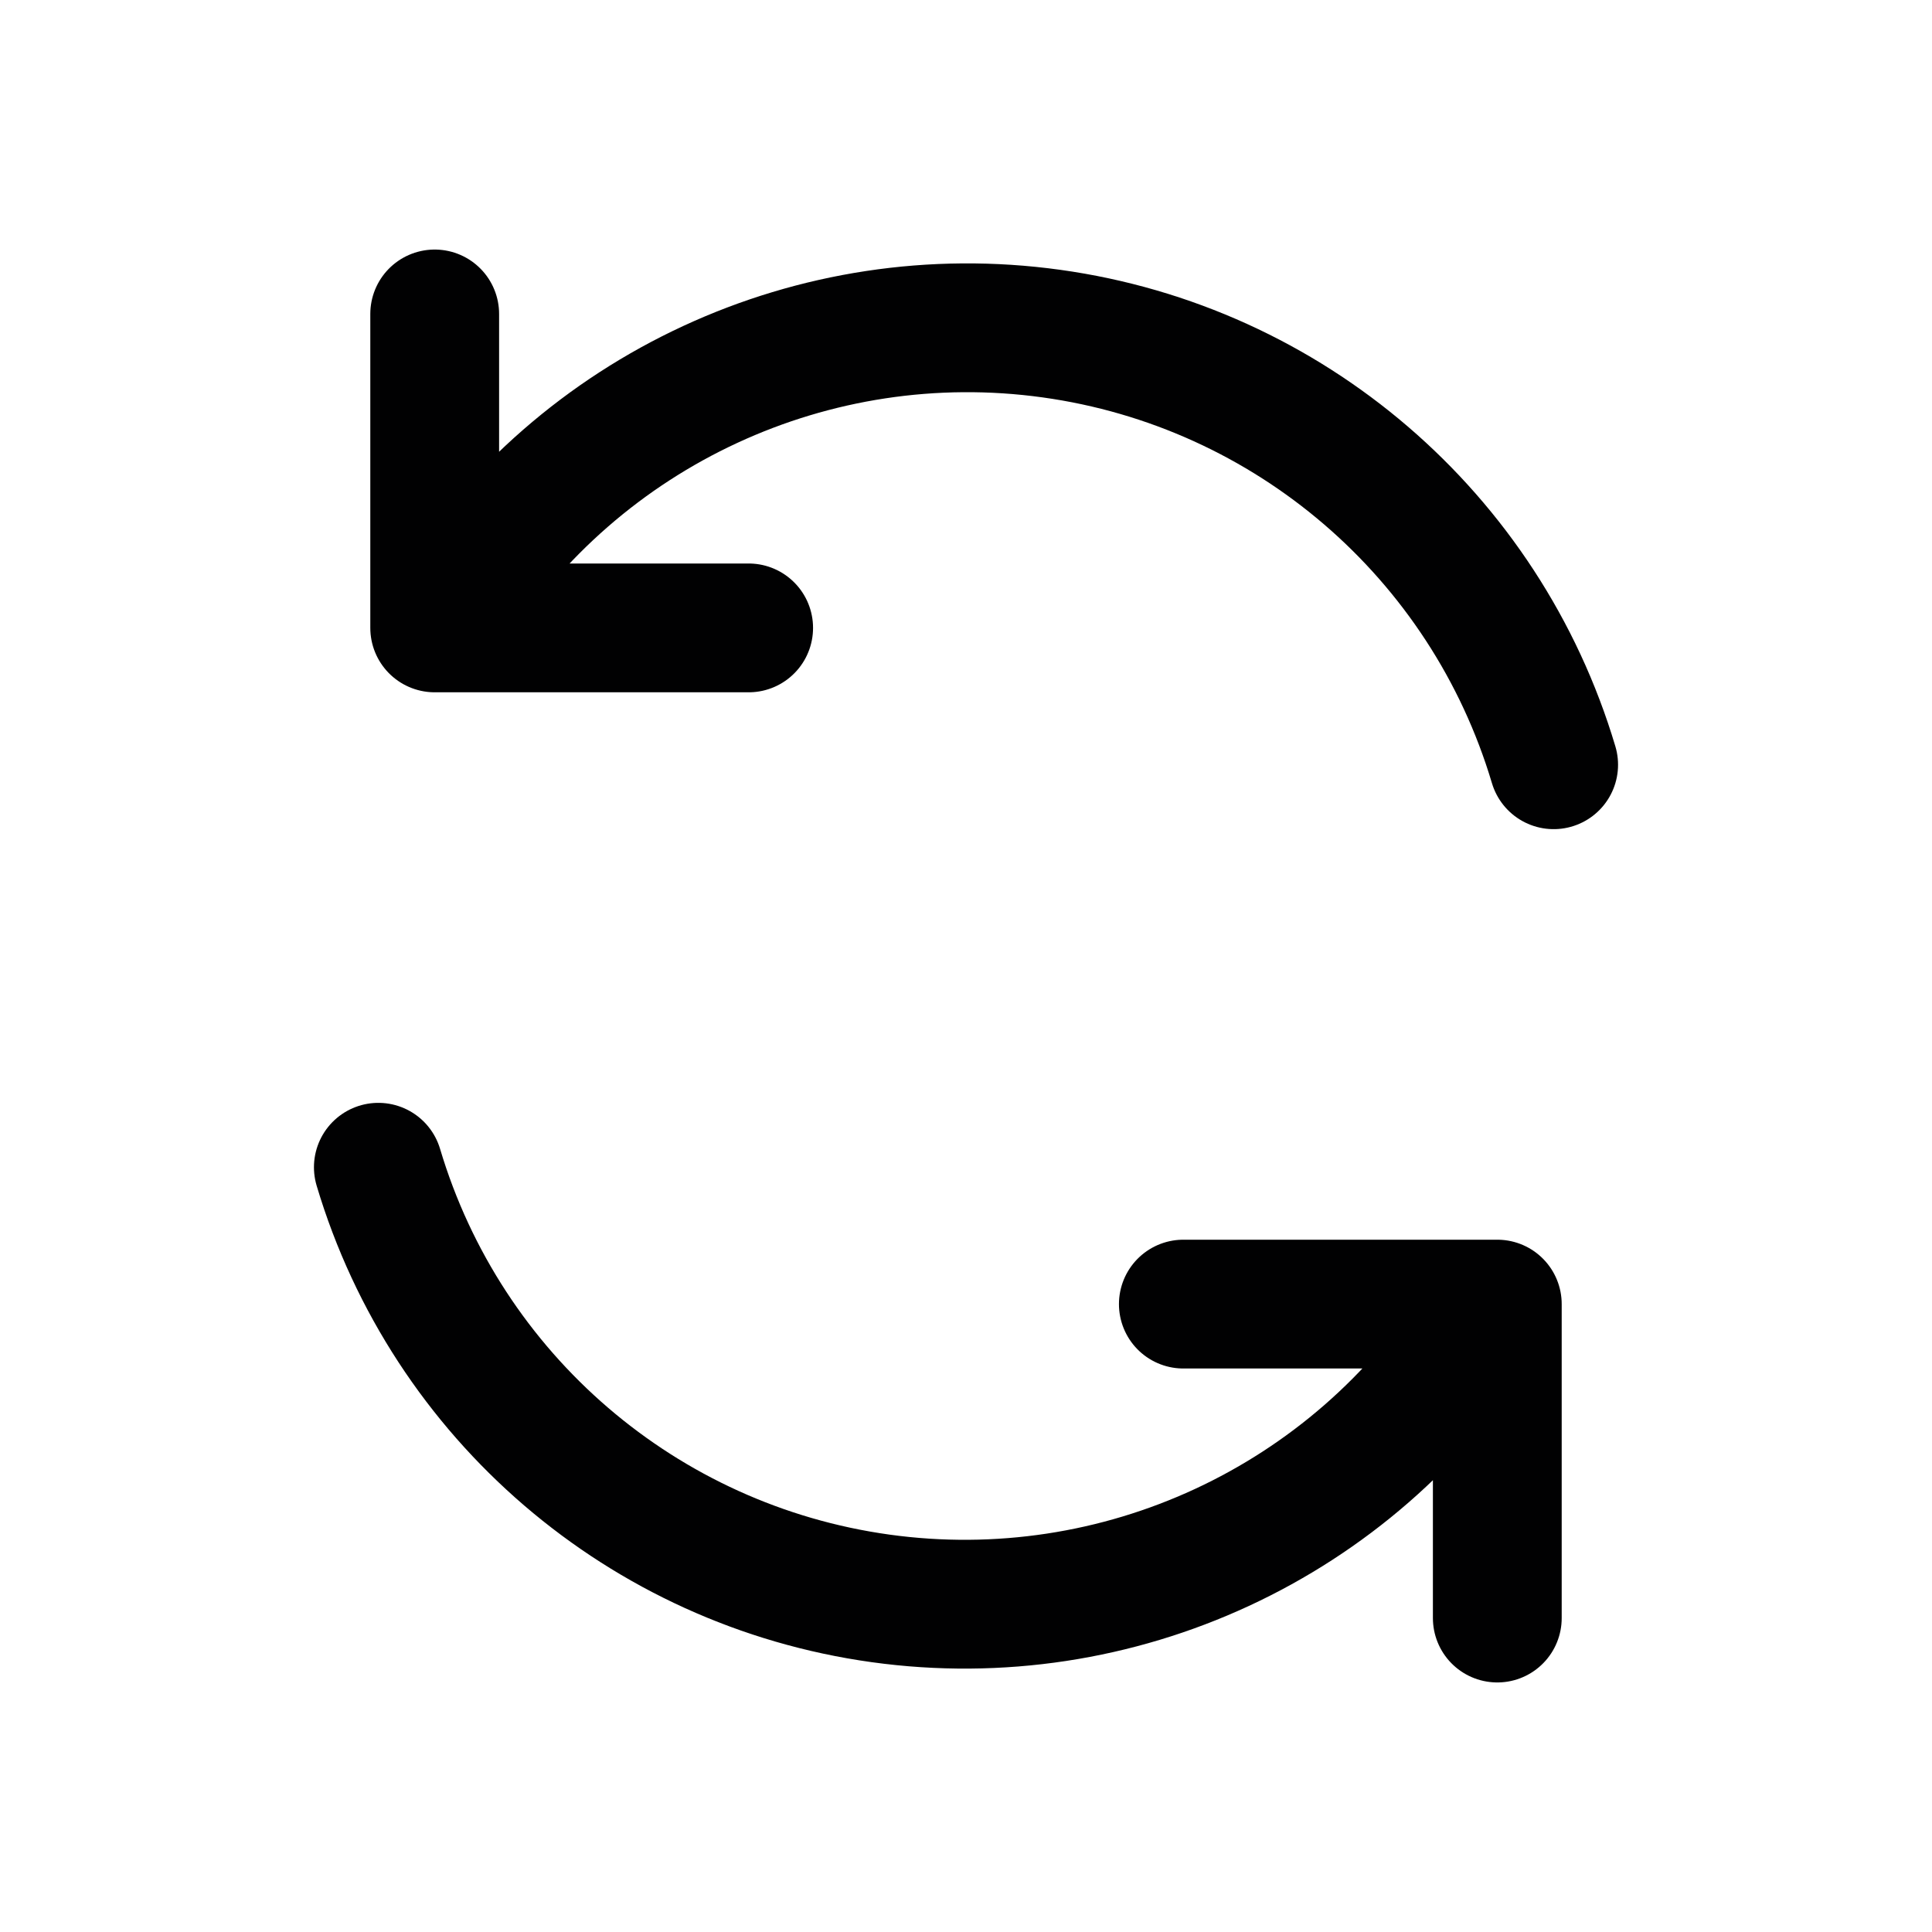
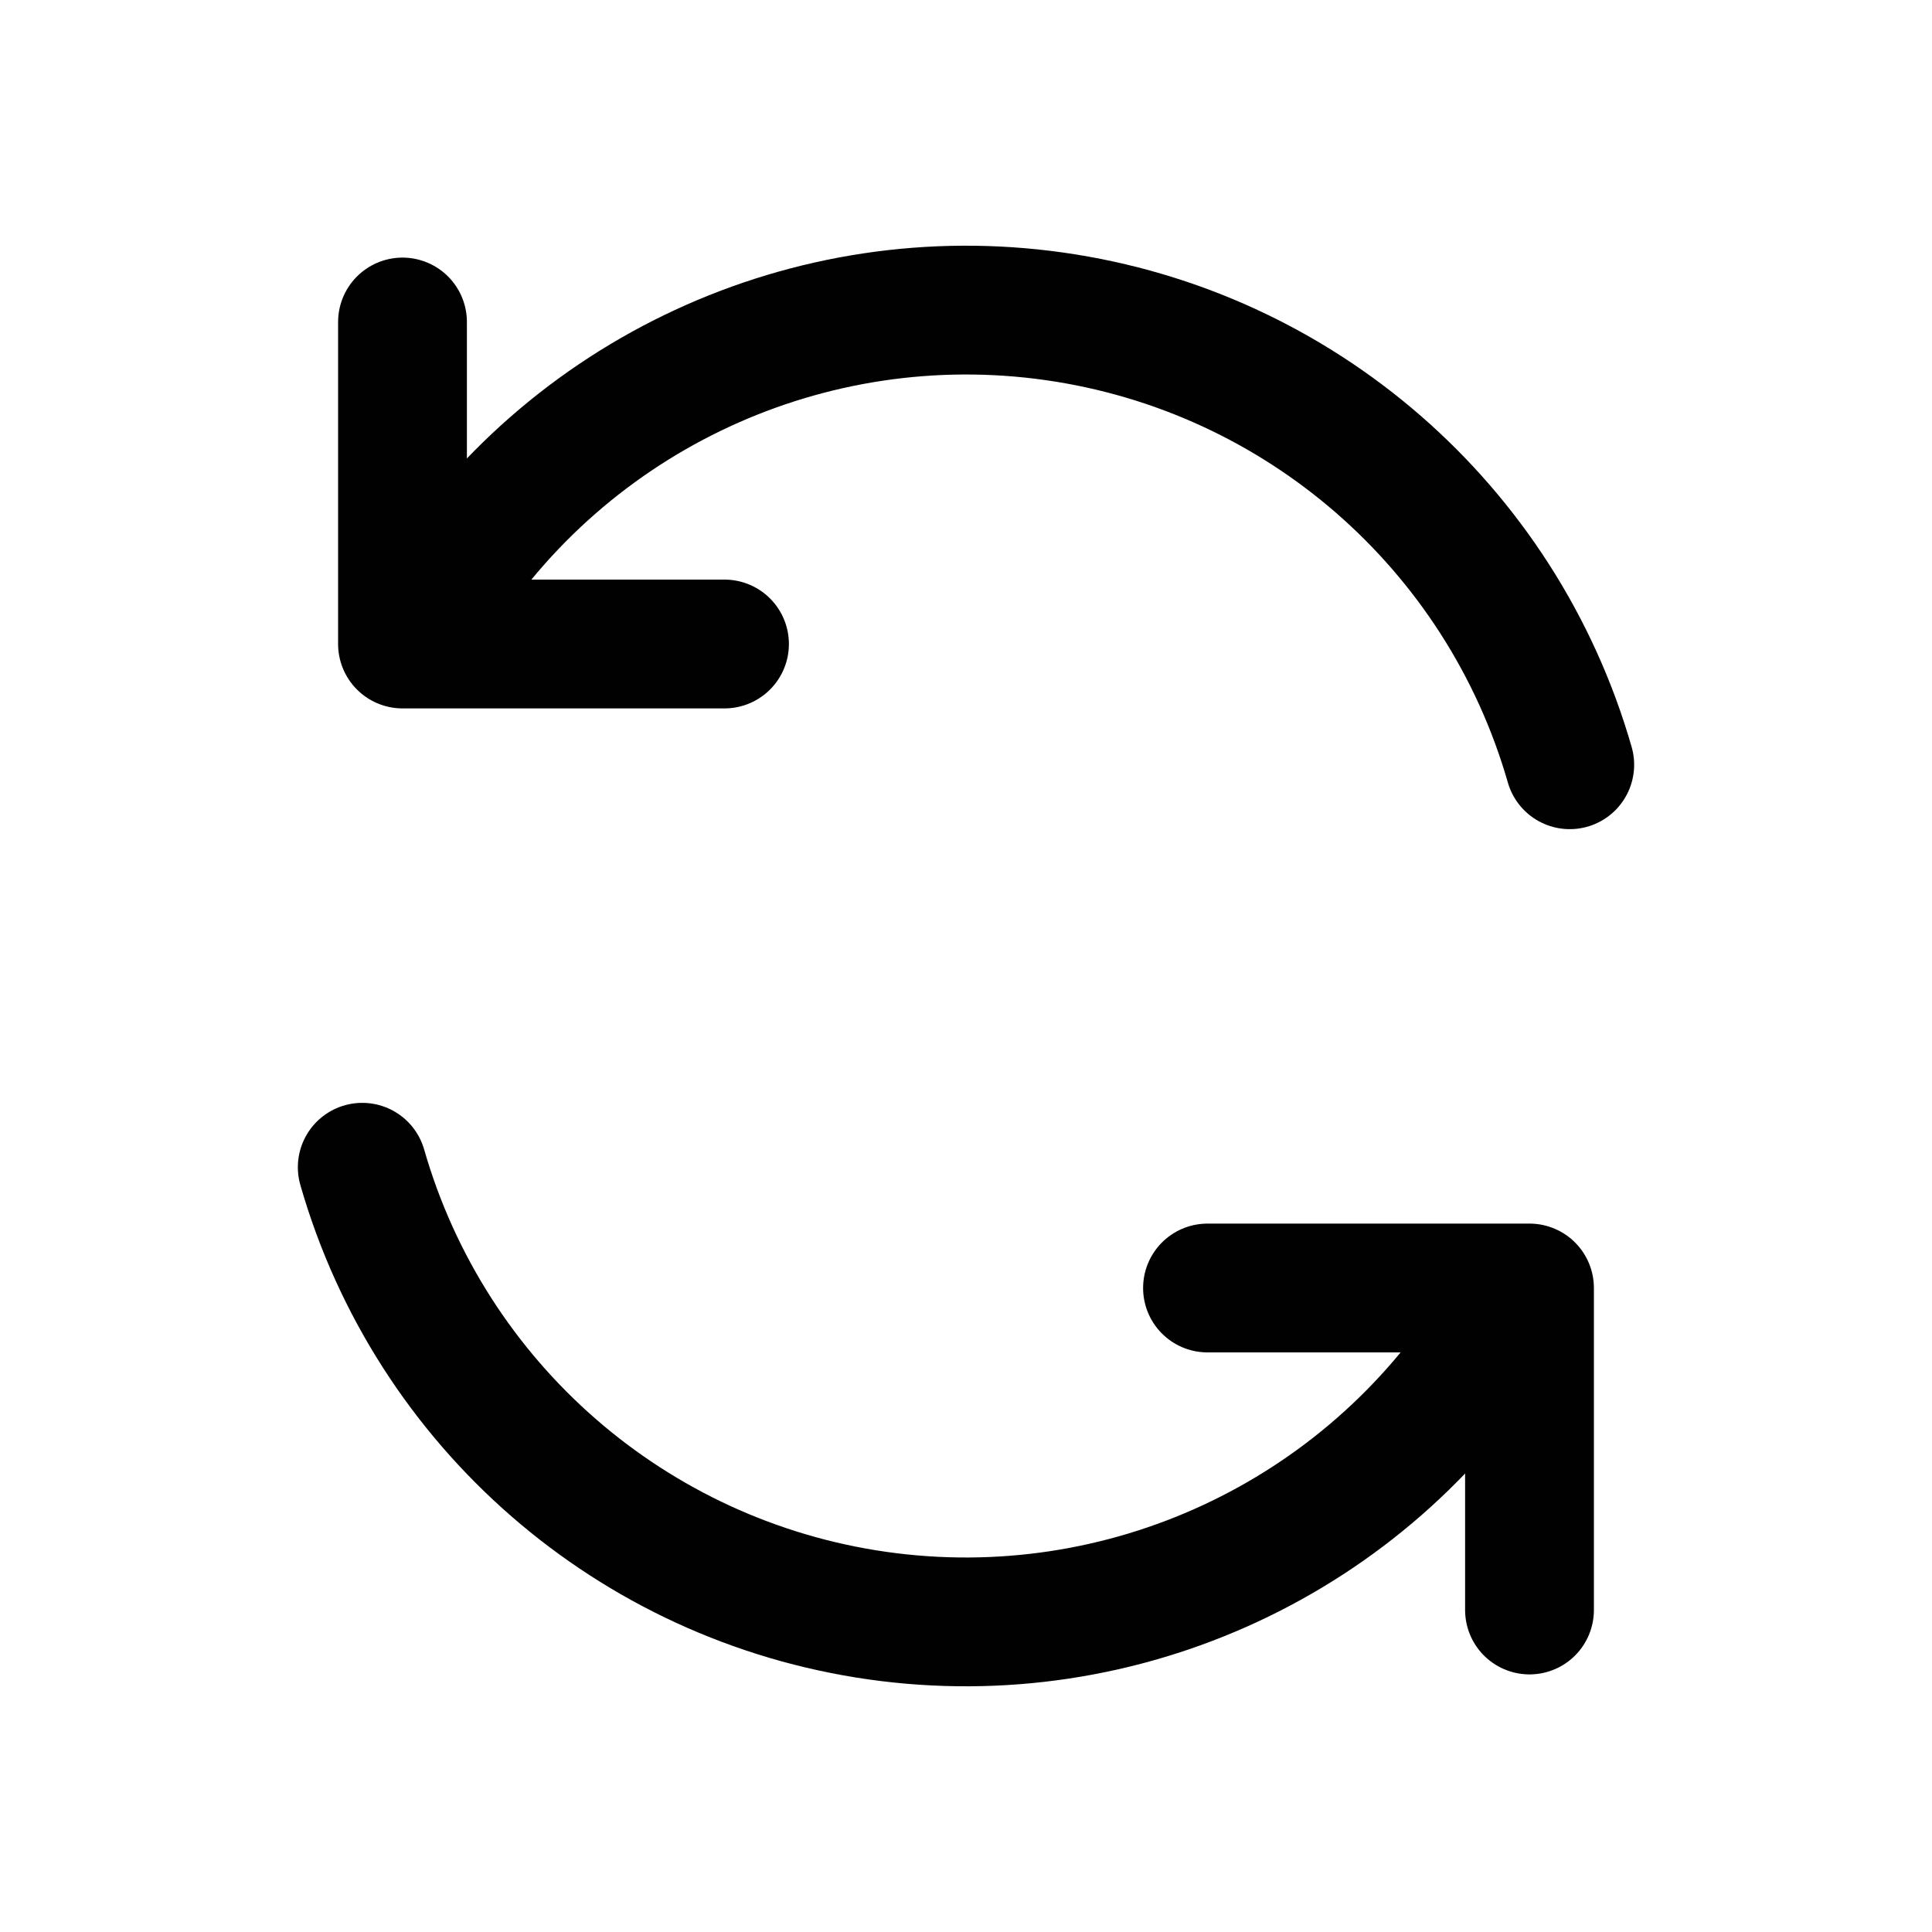
<svg xmlns="http://www.w3.org/2000/svg" width="24" height="24" viewBox="0 0 24 24" fill="none" stroke="#010102" stroke-width="1.6" stroke-linecap="round" stroke-linejoin="round" color="#E8405A">
-   <path d="M19.3 9.5A7.6 7.6 0 0 0 5.6 7.6M4.7 14.5a7.6 7.6 0 0 0 13.7 1.9M5.4 3.9v3.9h3.9M18.6 20.1v-3.9h-3.9" />
+   <path d="M19.5,9.5A7.8,7.8 0 0,0 5.4,7.5" fill="none" stroke="#010102" stroke-width="1.6" stroke-linecap="round" stroke-linejoin="round" />
+   <path d="M4.5,14.5A7.8,7.8 0 0,0 18.6,16.5" fill="none" stroke="#010102" stroke-width="1.6" stroke-linecap="round" stroke-linejoin="round" />
+   <path d="M5,4V8h4M19,20V16h-4" fill="none" stroke="#010102" stroke-width="1.6" stroke-linecap="round" stroke-linejoin="round" />
</svg>
